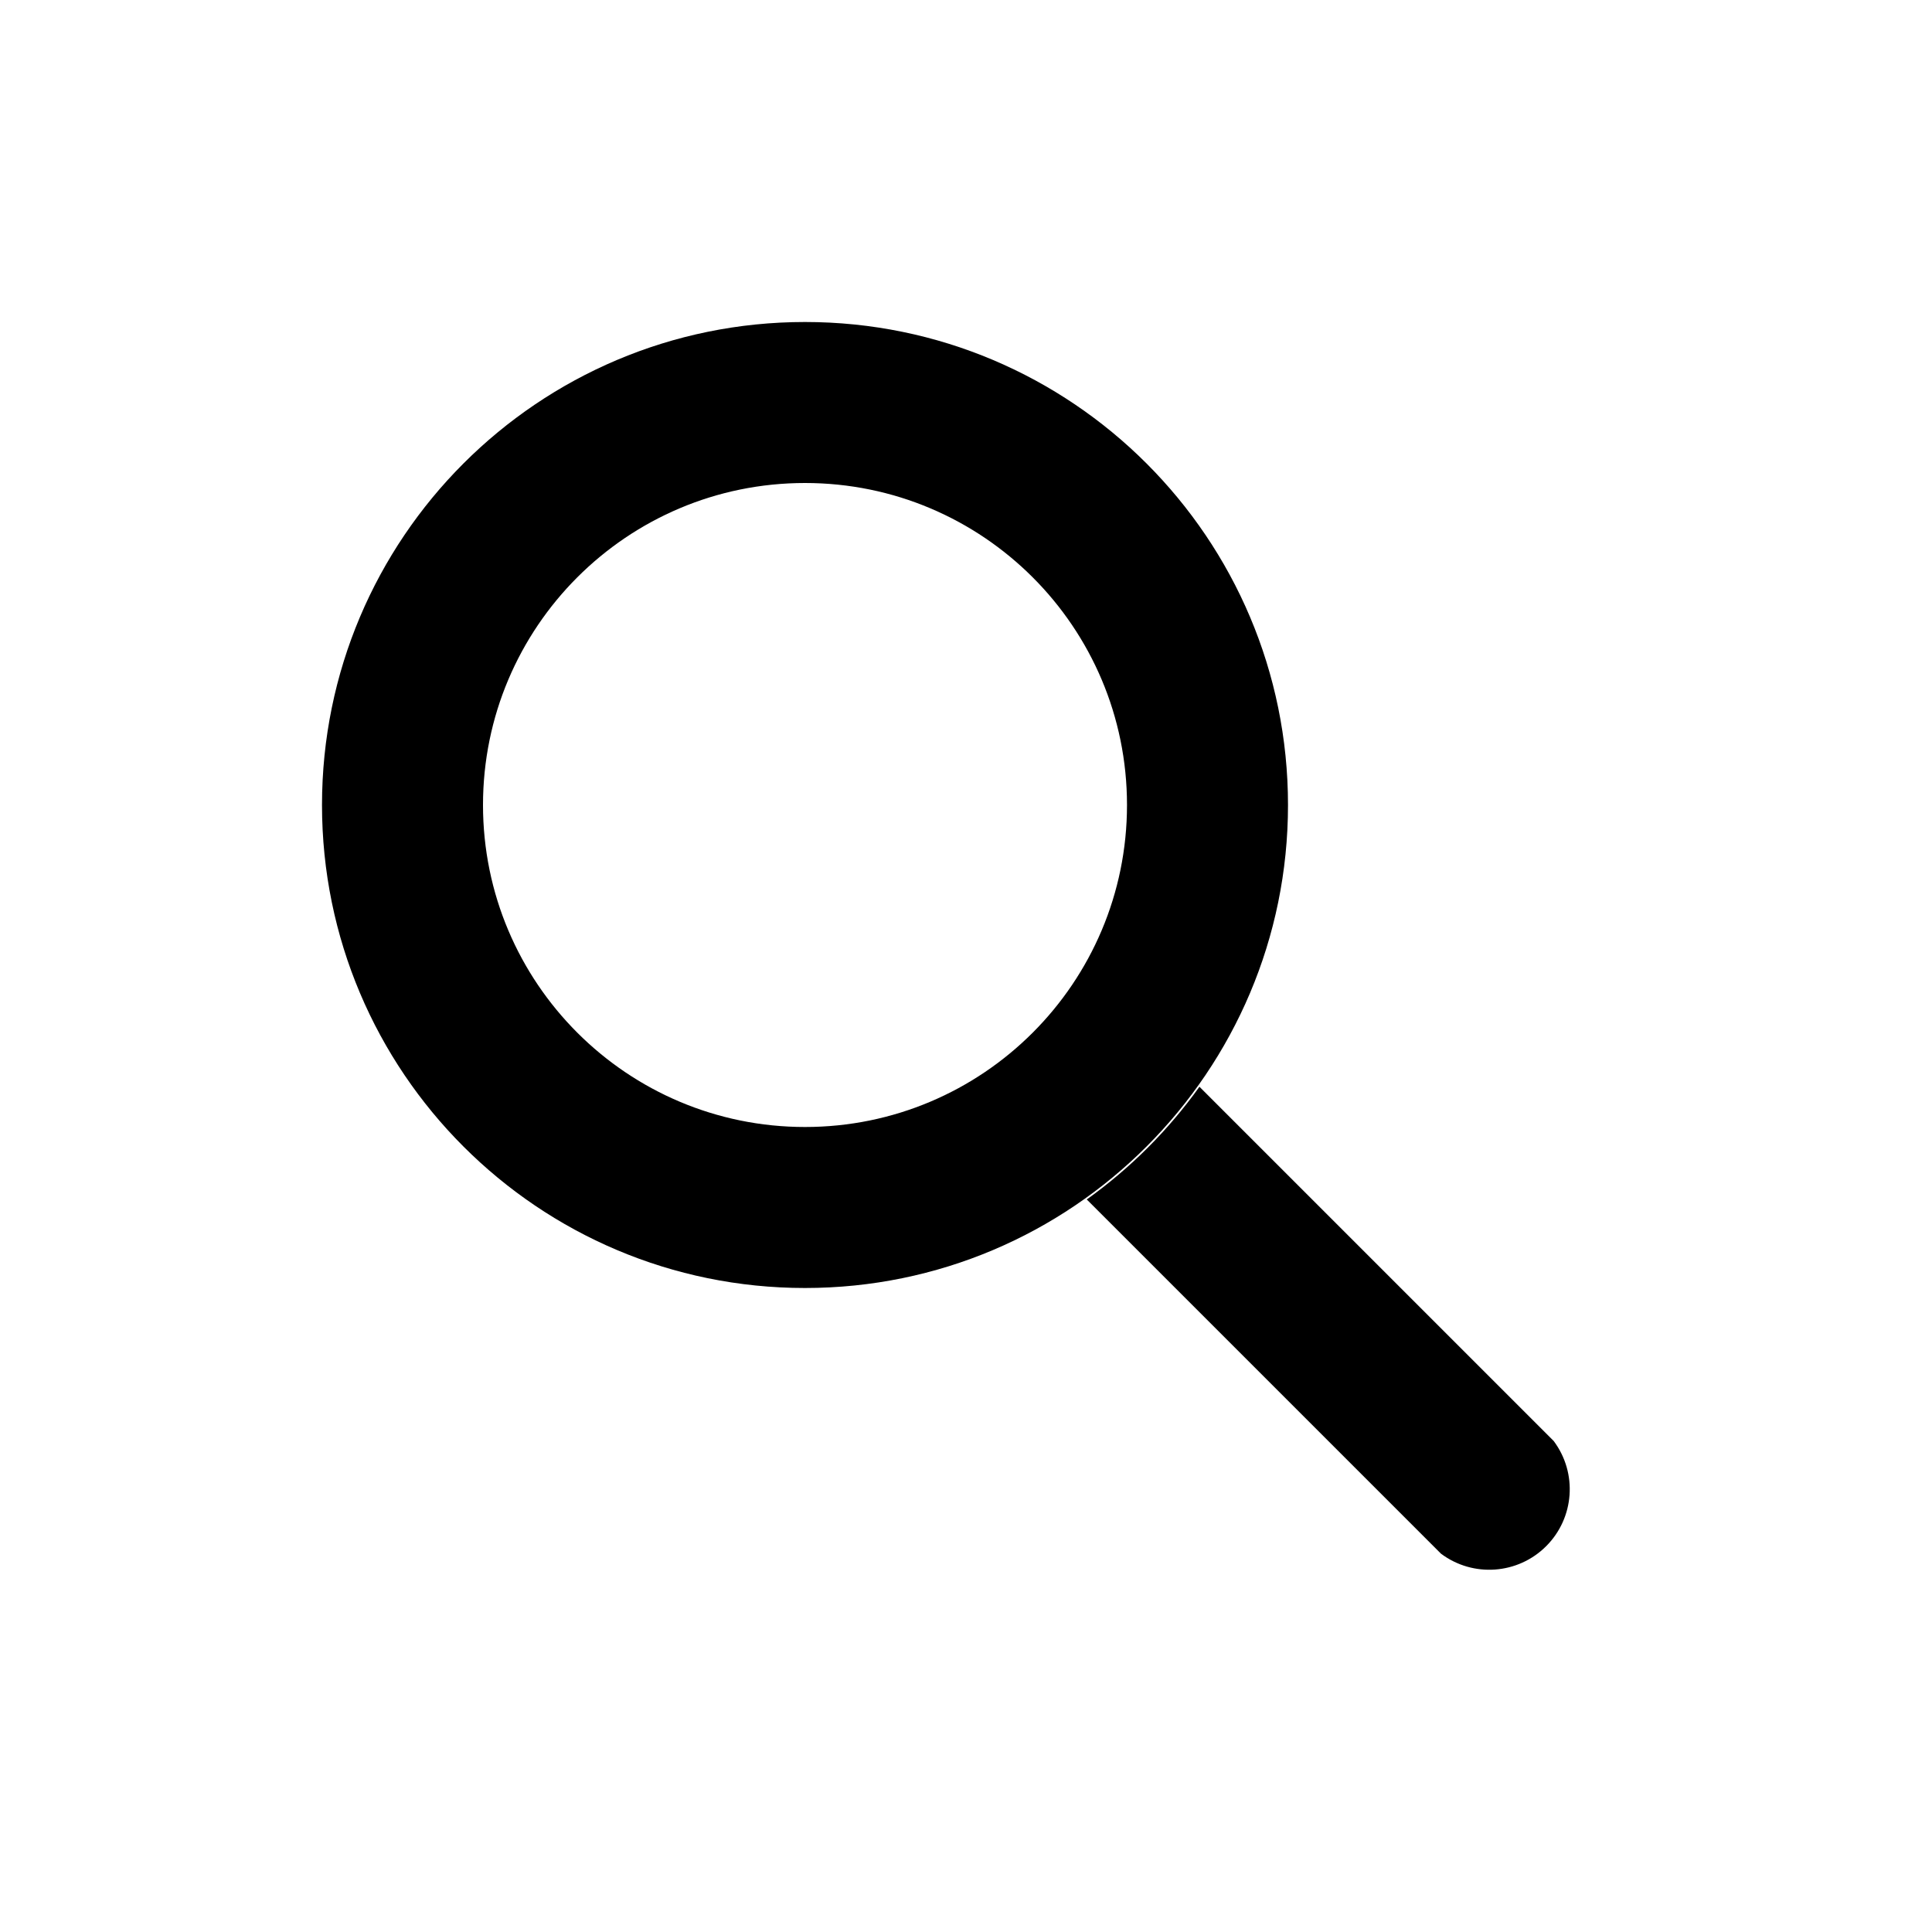
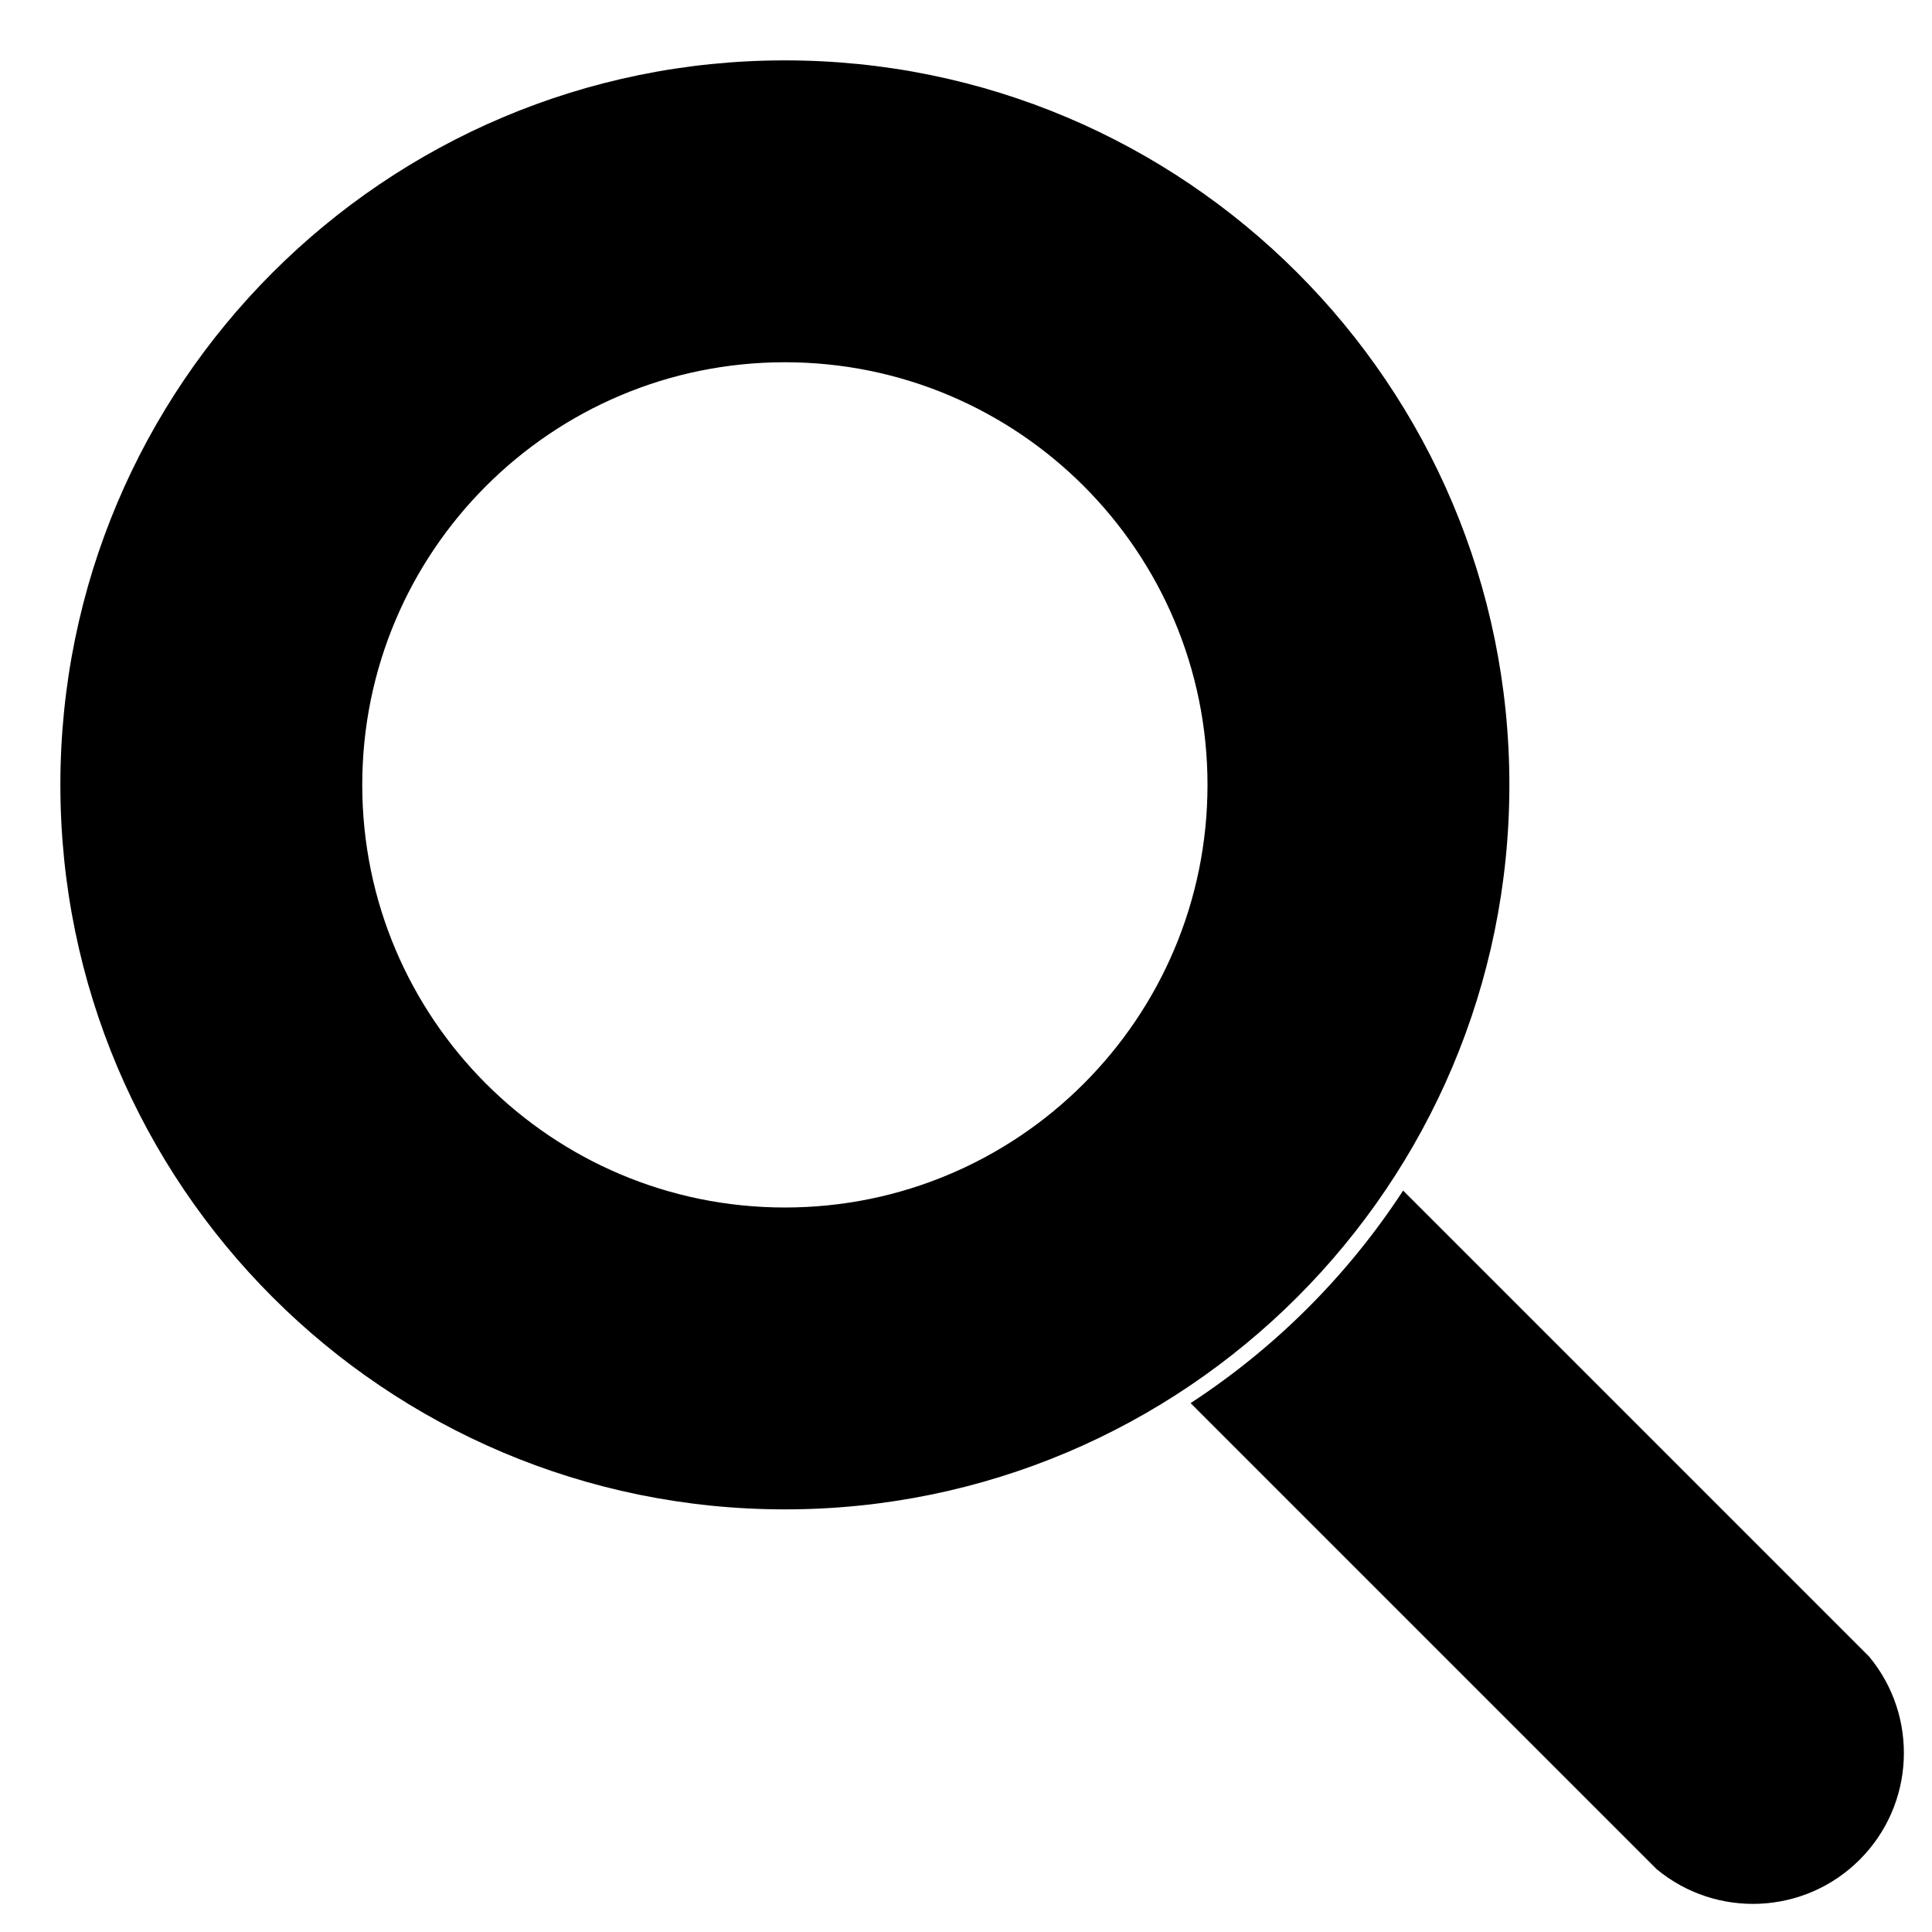
- <svg xmlns="http://www.w3.org/2000/svg" viewBox="-2 -2 24 24" width="24" height="24" preserveAspectRatio="xMinYMin">
-   <path d="M8 2a6 6 0 1 0 0 12A6 6 0 0 0 8 2zm0 2a4 4 0 1 1 0 8 4 4 0 0 1 0-8zM12.9 11.5l4.4 4.4a1 1 0 0 1-1.4 1.4l-4.4-4.4a6.05 6.05 0 0 0 1.4-1.4z" />
+ <svg xmlns="http://www.w3.org/2000/svg" viewBox="0 0 16 16" width="16" height="16" preserveAspectRatio="xMinYMin">
+   <path d="M6.5.5a6 6 0 1 0 0 12 6 6 0 0 0 0-12zm0 2.5a3.5 3.5 0 1 1 0 7 3.5 3.5 0 0 1 0-7zM11.62 9.86l3.86 3.86a1.25 1.25 0 0 1-1.76 1.76l-3.86-3.86a6.05 6.05 0 0 0 1.76-1.76z" />
</svg>
